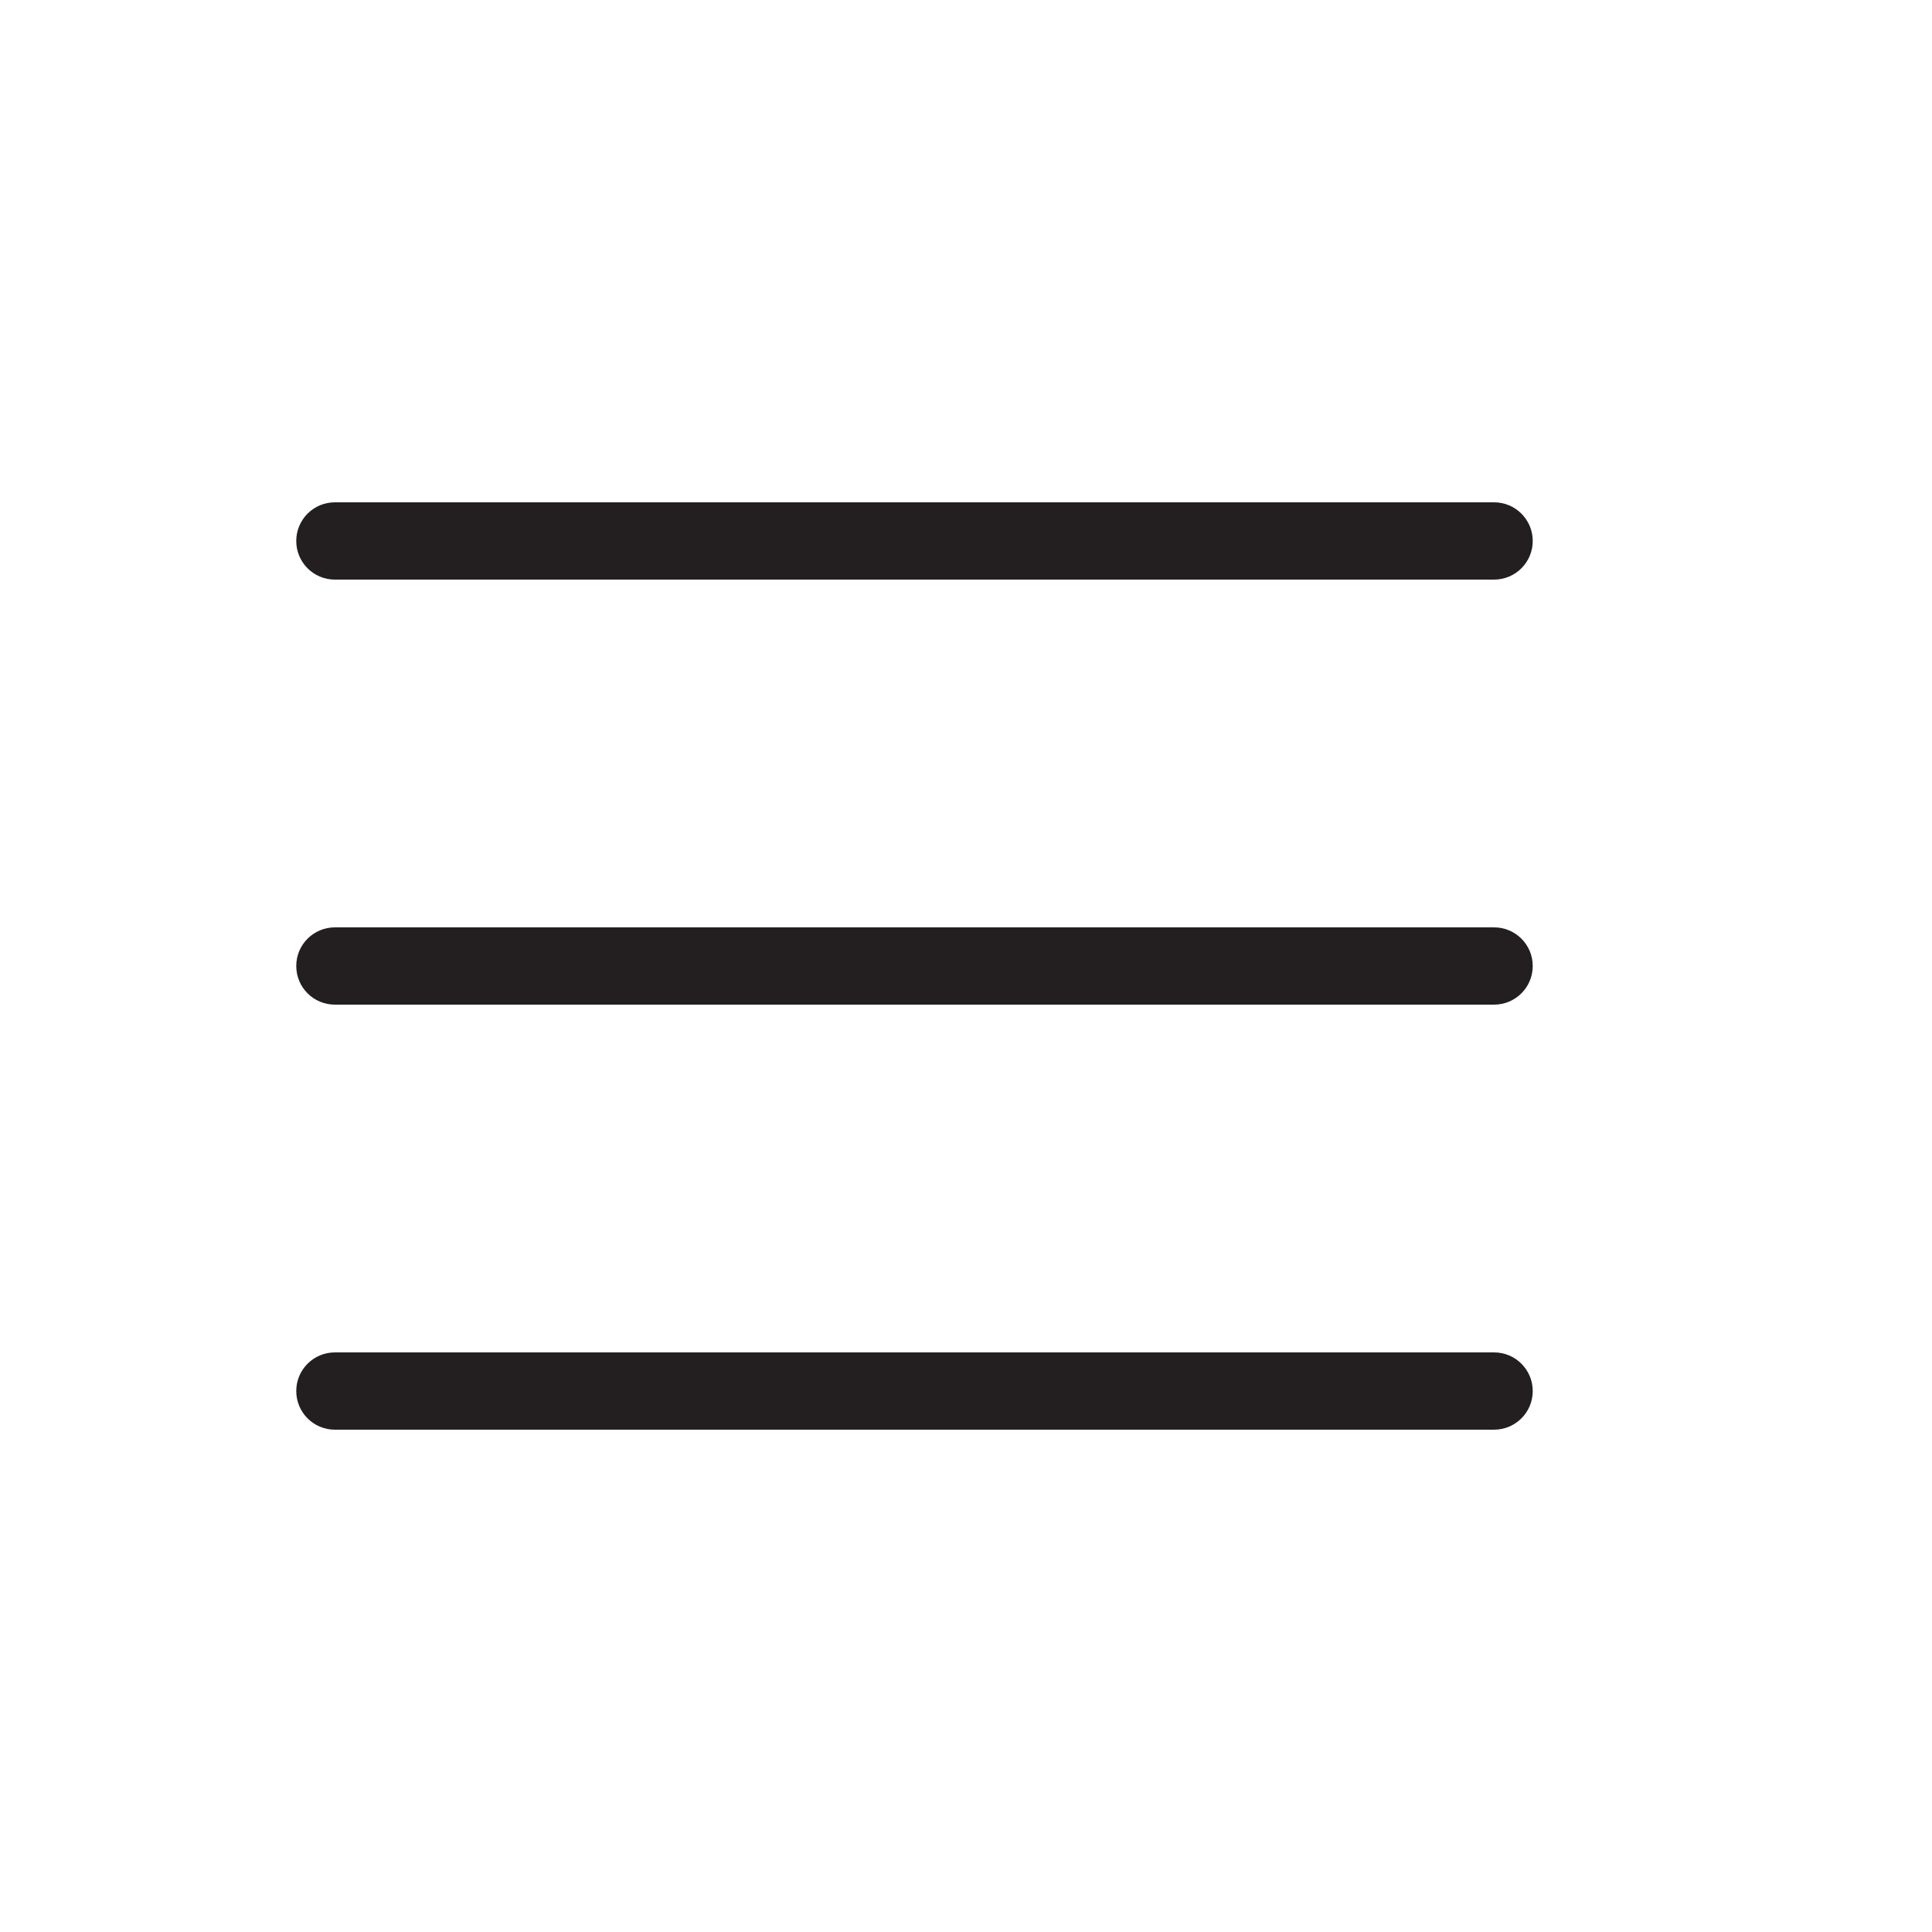
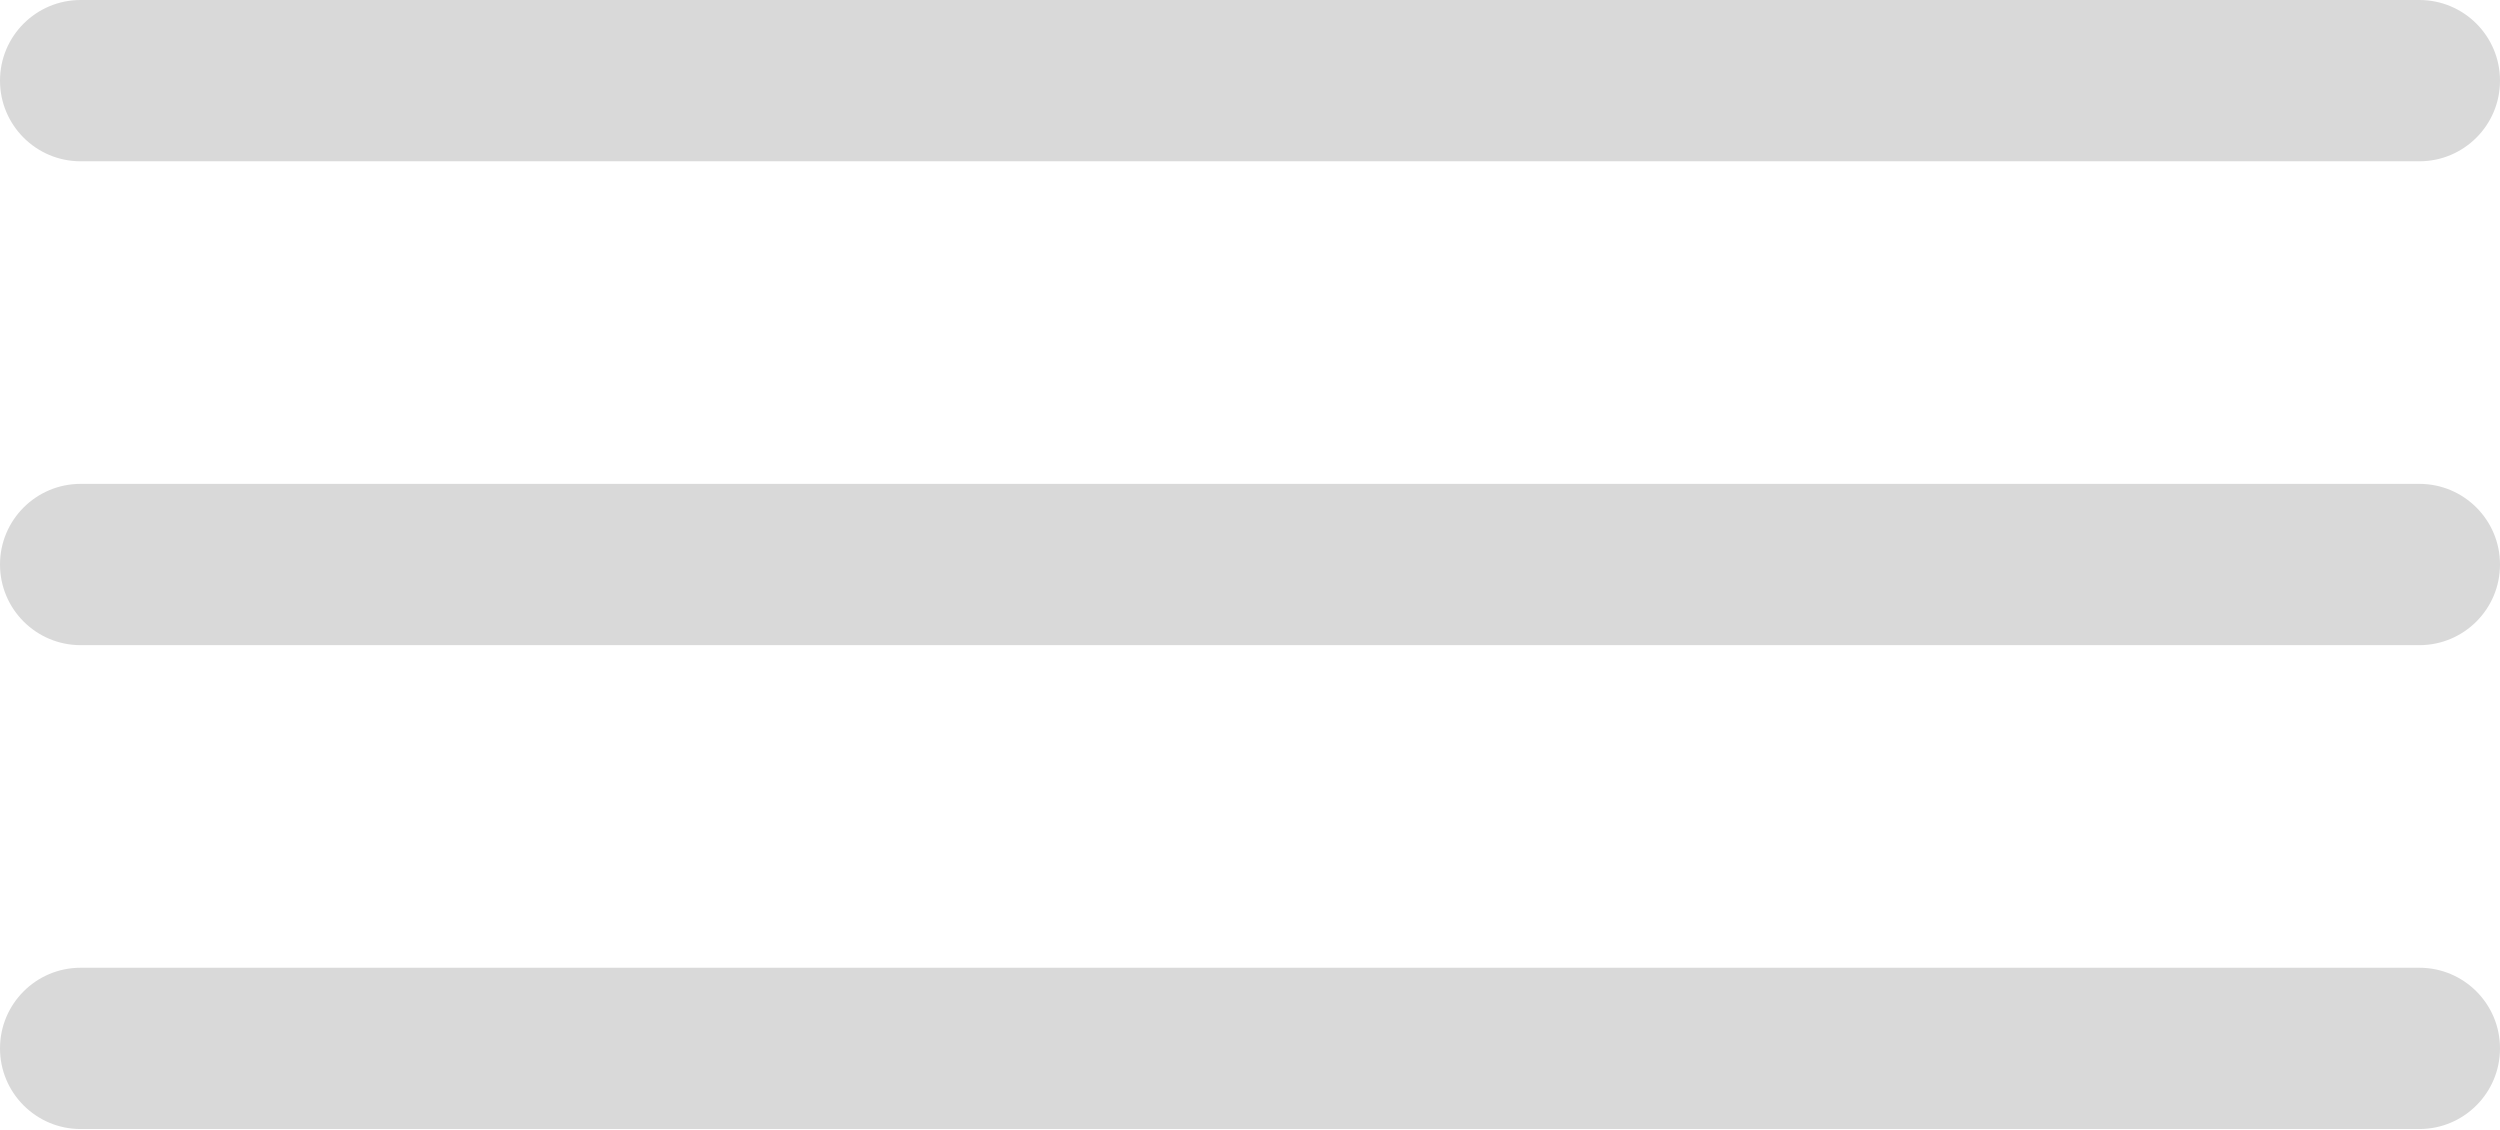
- <svg xmlns="http://www.w3.org/2000/svg" height="800px" width="800px" version="1.1" id="Layer_1" viewBox="0 0 50 50" enable-background="new 0 0 50 50" xml:space="preserve">
-   <path fill="#231F20" d="M8.667,15h30c0.552,0,1-0.447,1-1s-0.448-1-1-1h-30c-0.552,0-1,0.447-1,1S8.114,15,8.667,15z" />
-   <path fill="#231F20" d="M8.667,37h30c0.552,0,1-0.447,1-1s-0.448-1-1-1h-30c-0.552,0-1,0.447-1,1S8.114,37,8.667,37z" />
-   <path fill="#231F20" d="M8.667,26h30c0.552,0,1-0.447,1-1s-0.448-1-1-1h-30c-0.552,0-1,0.447-1,1S8.114,26,8.667,26z" />
+ <svg xmlns="http://www.w3.org/2000/svg" width="31" height="14" viewBox="0 0 31 14" fill="none">
+   <rect width="31" height="2" rx="1" fill="#D9D9D9" />
+   <rect y="6" width="31" height="2" rx="1" fill="#D9D9D9" />
+   <rect y="12" width="31" height="2" rx="1" fill="#D9D9D9" />
</svg>
